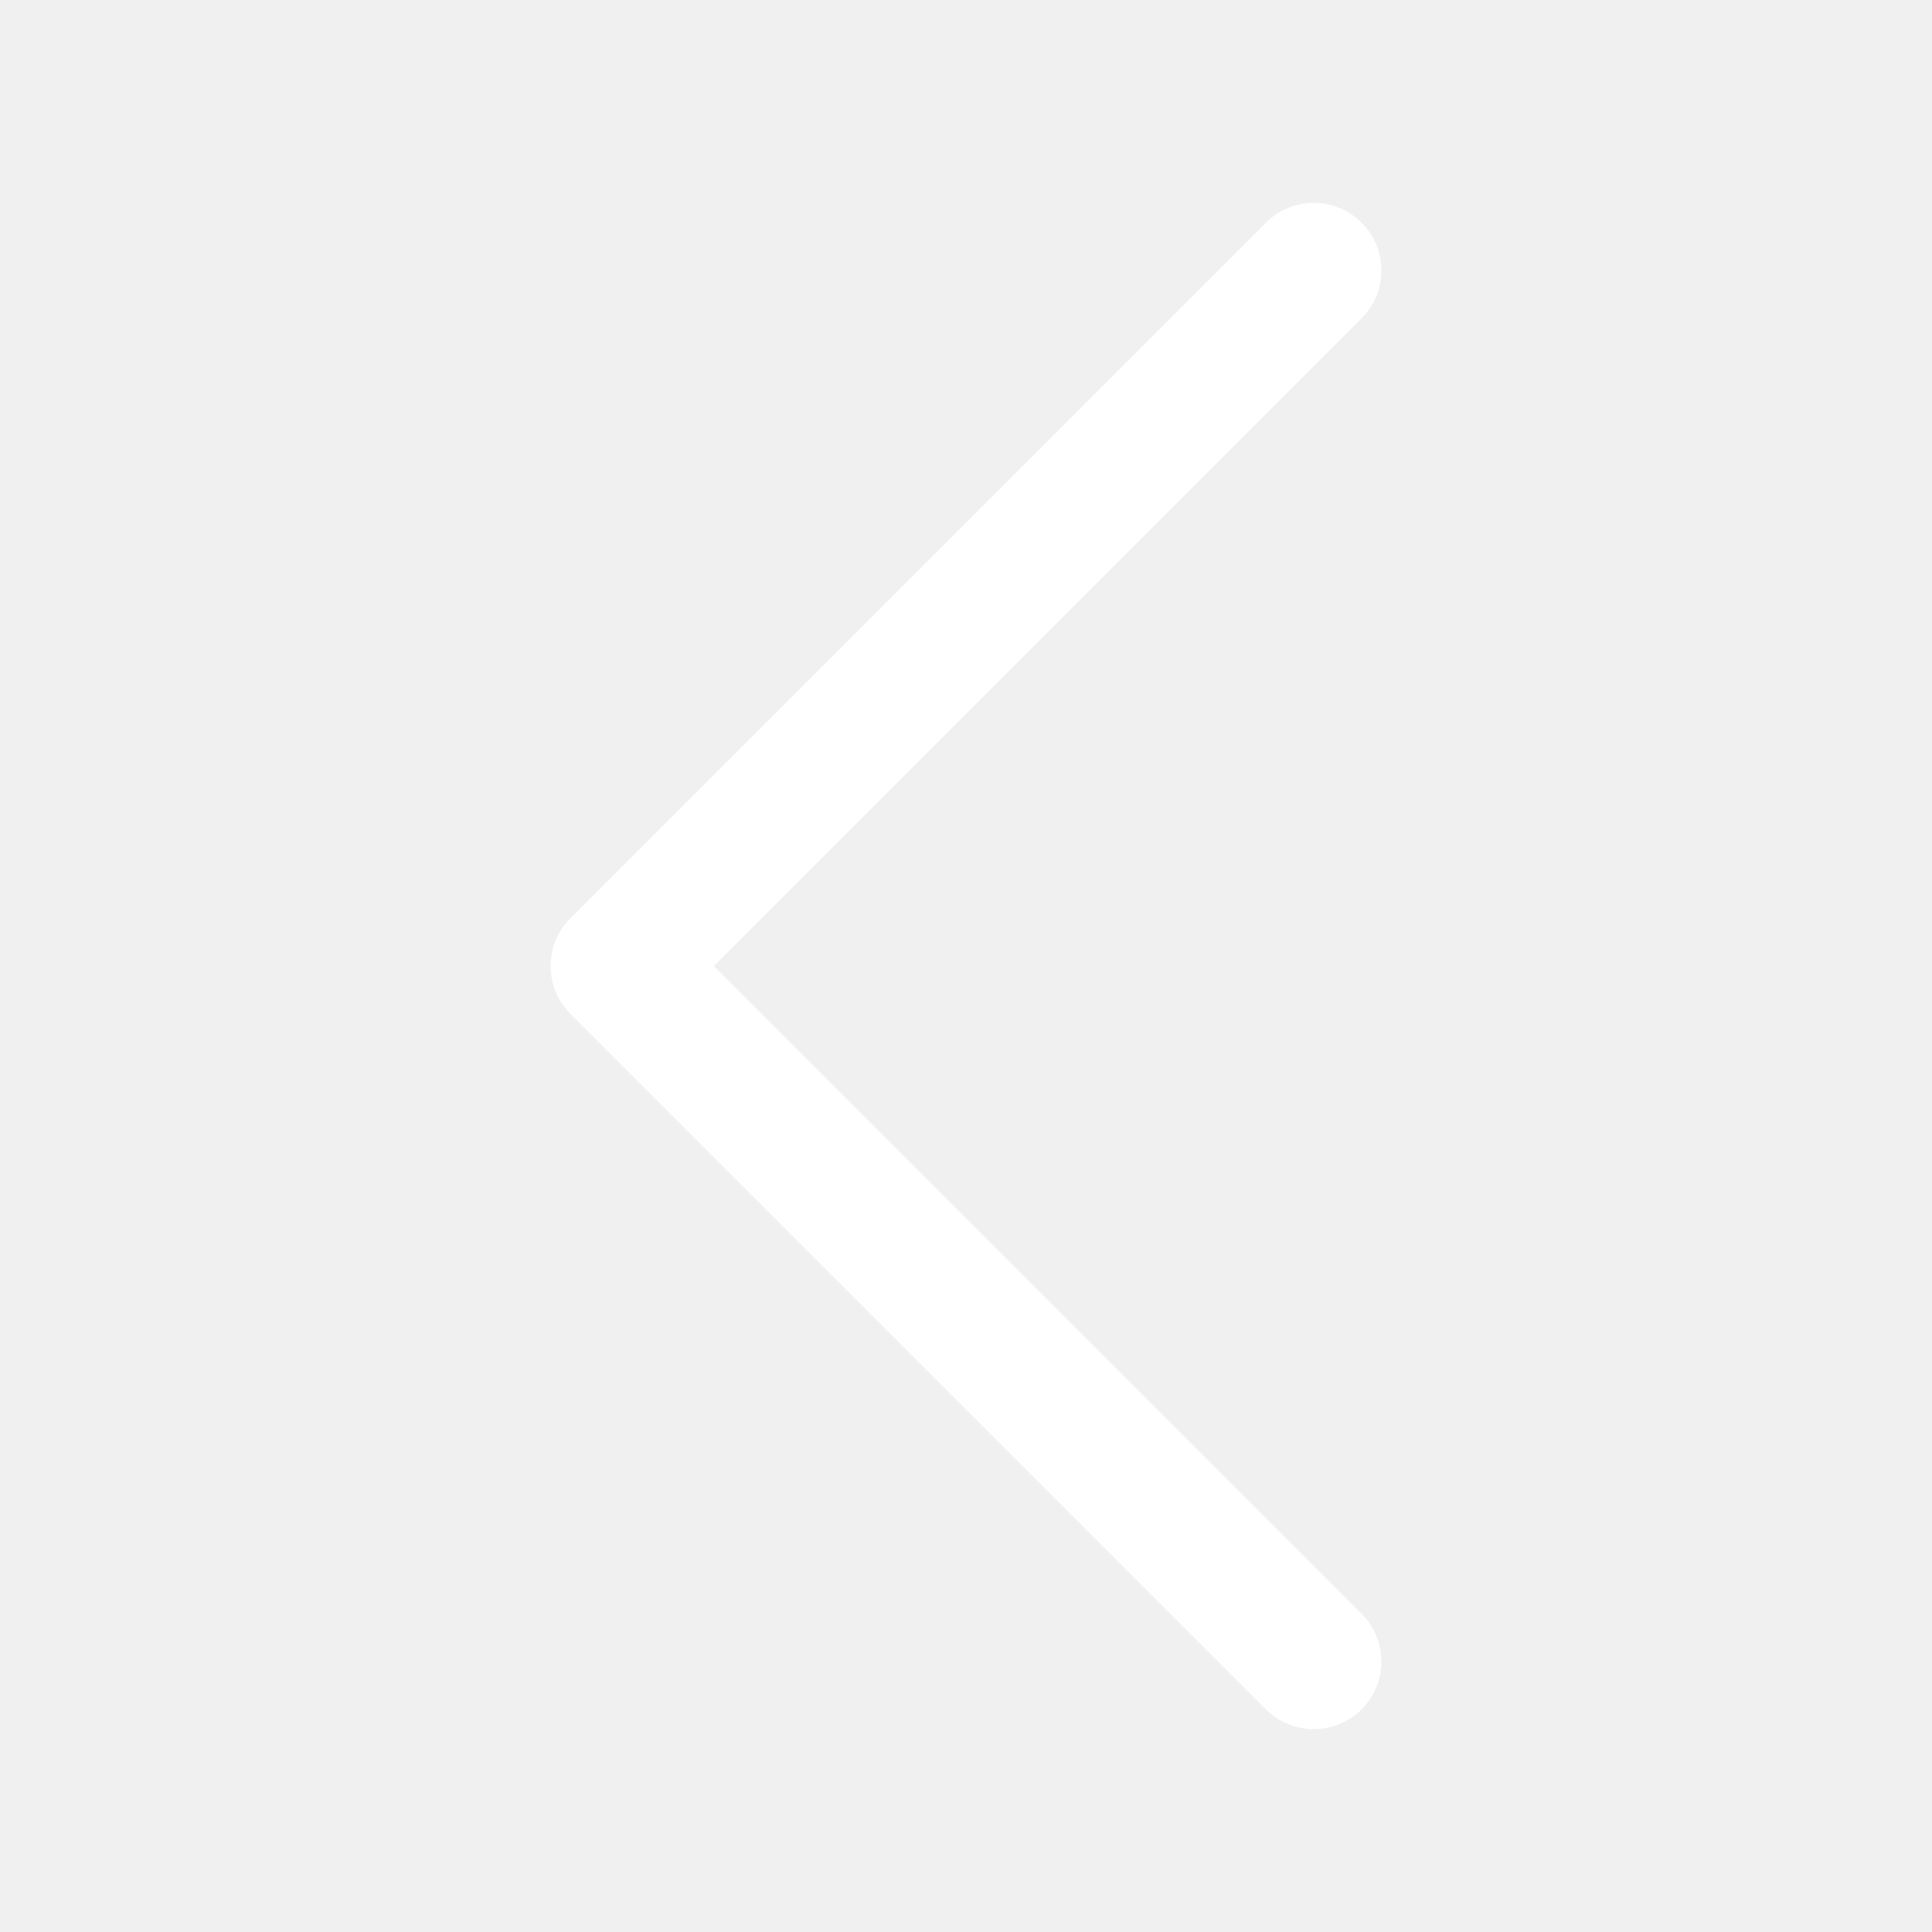
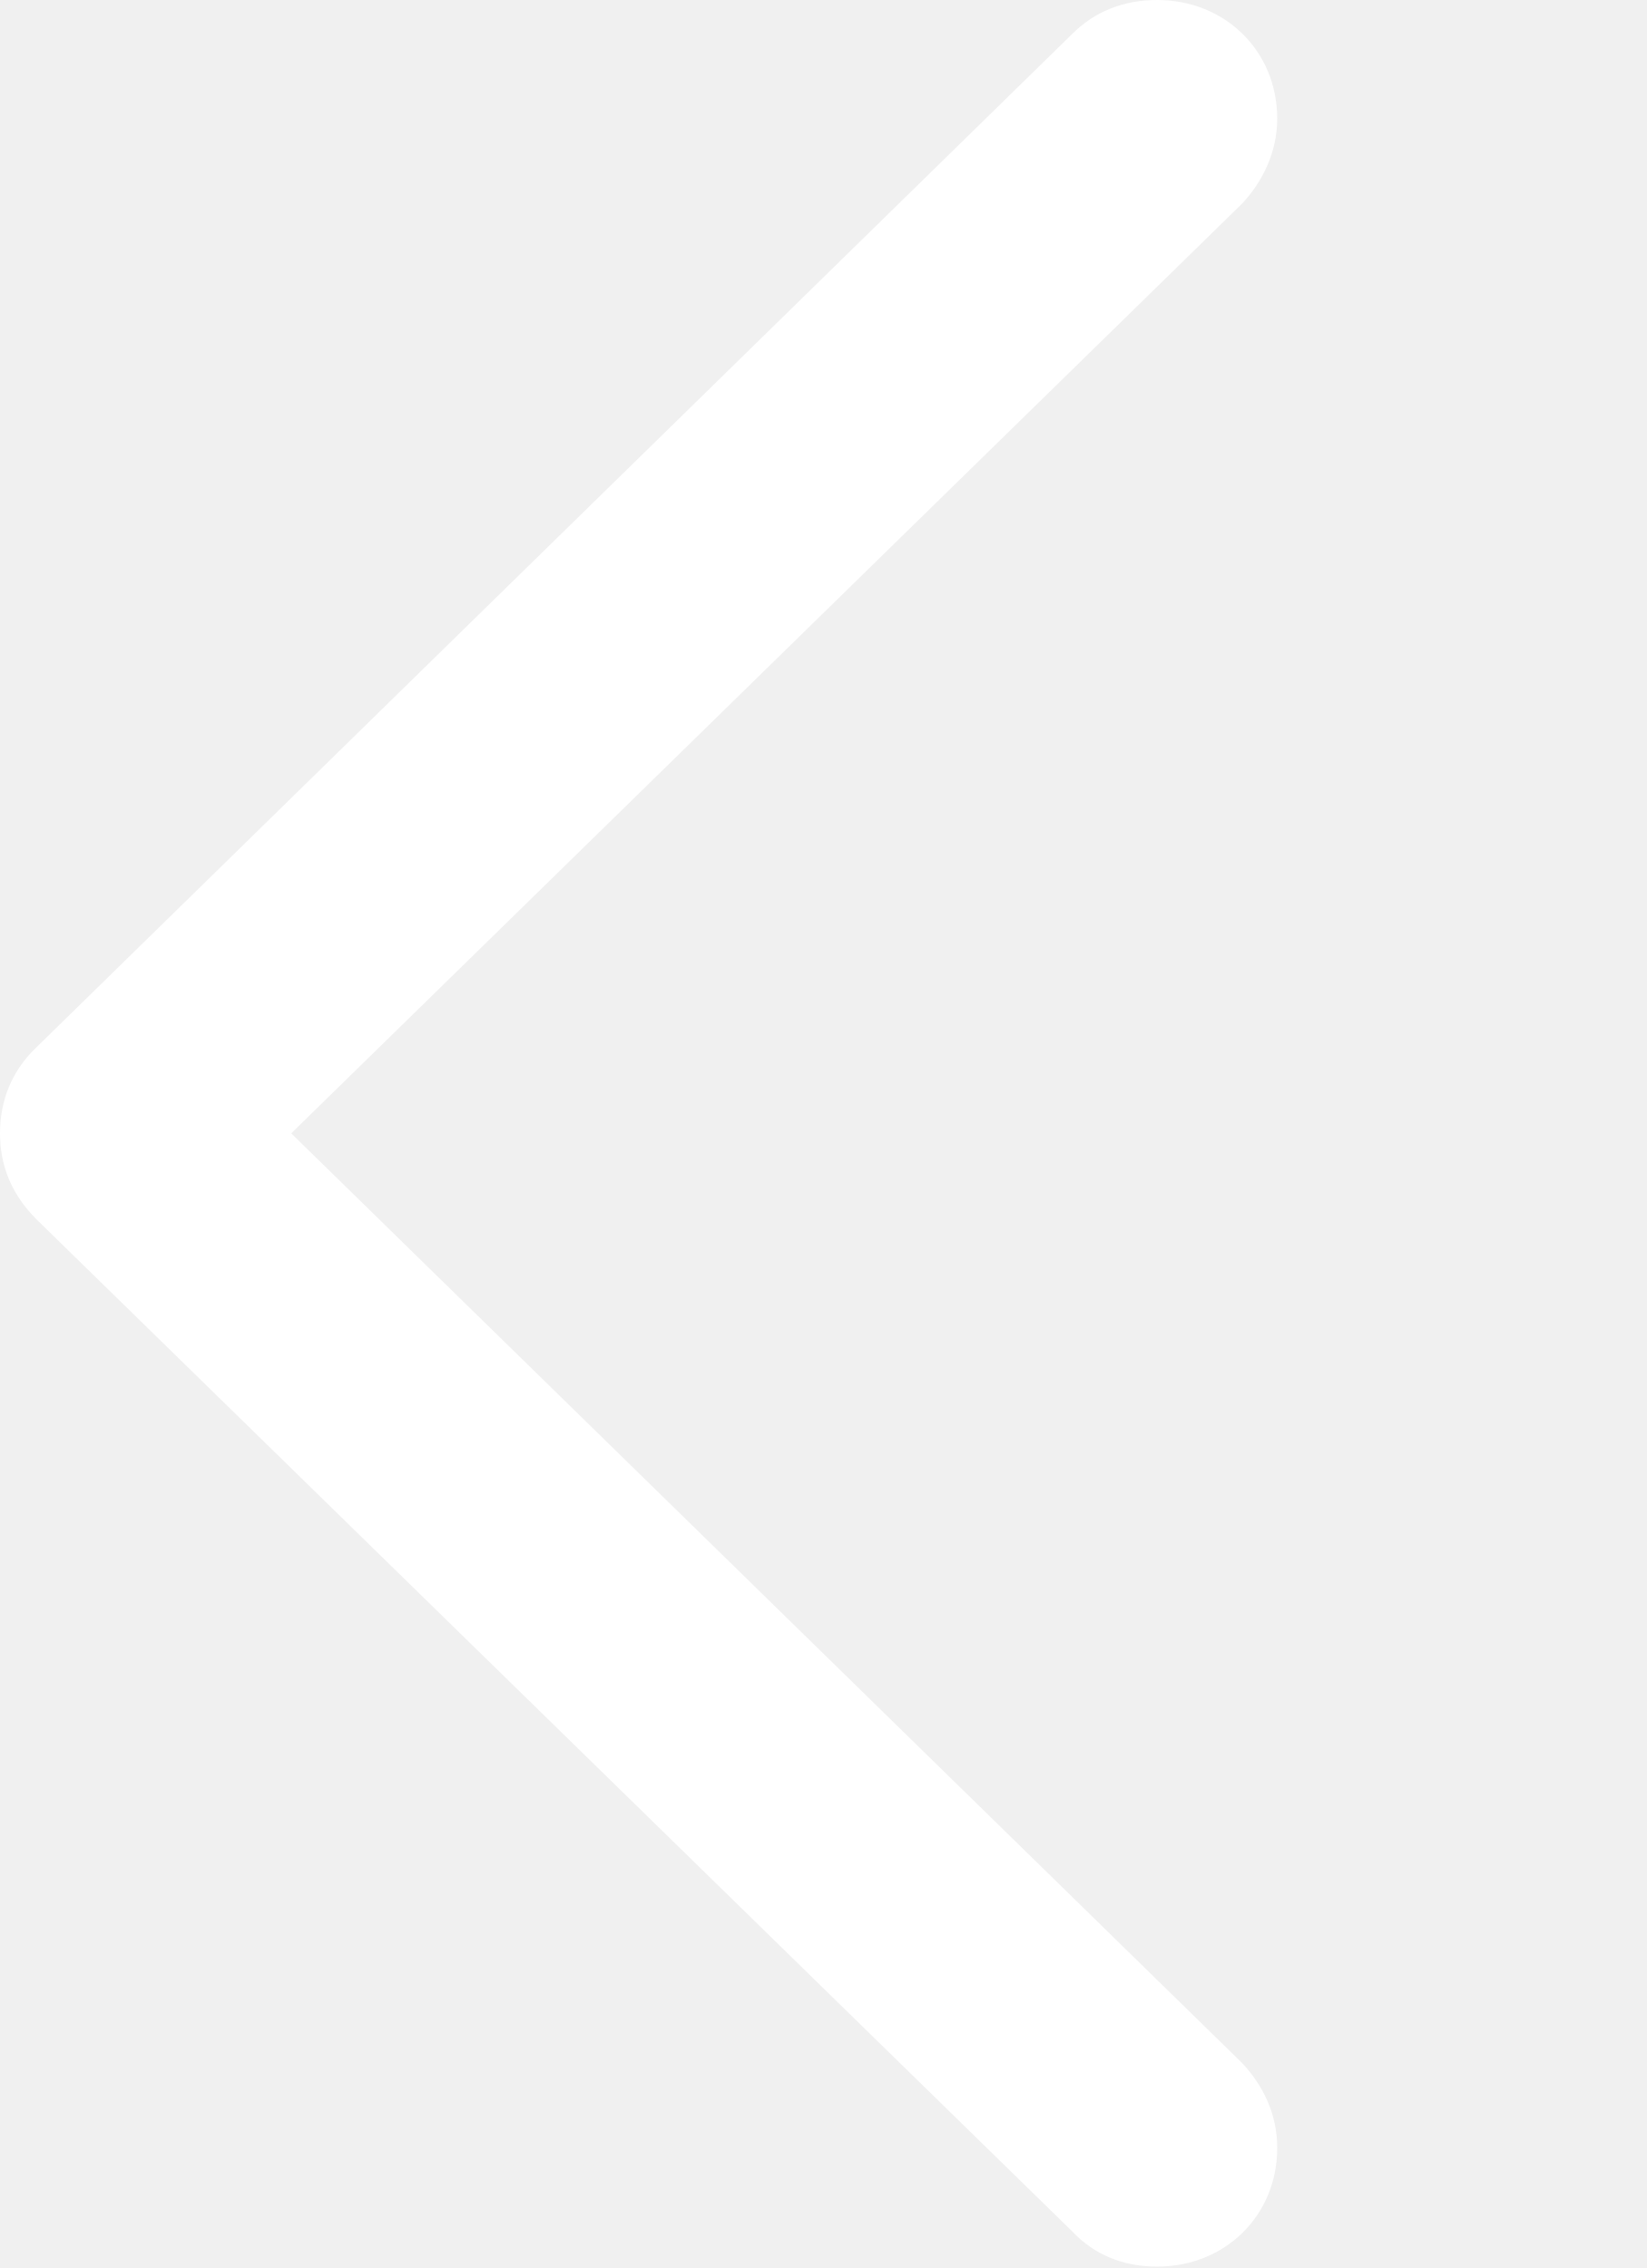
- <svg xmlns="http://www.w3.org/2000/svg" viewBox="0 0 100 100" width="25" height="25">
-   <polyline fill="none" stroke="#fff" stroke-width="7px" stroke-linecap="round" stroke-linejoin="round" points="68 86 32 50 68 14" />
+ <svg xmlns="http://www.w3.org/2000/svg" version="1.1" viewBox="0 0 15.393 21.204">
+   <g>
+     <path d="M0 10.596C0 10.901 0.11 11.169 0.342 11.401L10.022 20.862C10.229 21.081 10.498 21.191 10.815 21.191C11.45 21.191 11.938 20.715 11.938 20.081C11.938 19.763 11.804 19.495 11.609 19.287L2.722 10.596L11.609 1.904C11.804 1.697 11.938 1.416 11.938 1.111C11.938 0.476 11.45 0 10.815 0C10.498 0 10.229 0.11 10.022 0.317L0.342 9.79C0.11 10.01 0 10.29 0 10.596Z" fill="white" />
+   </g>
</svg>
